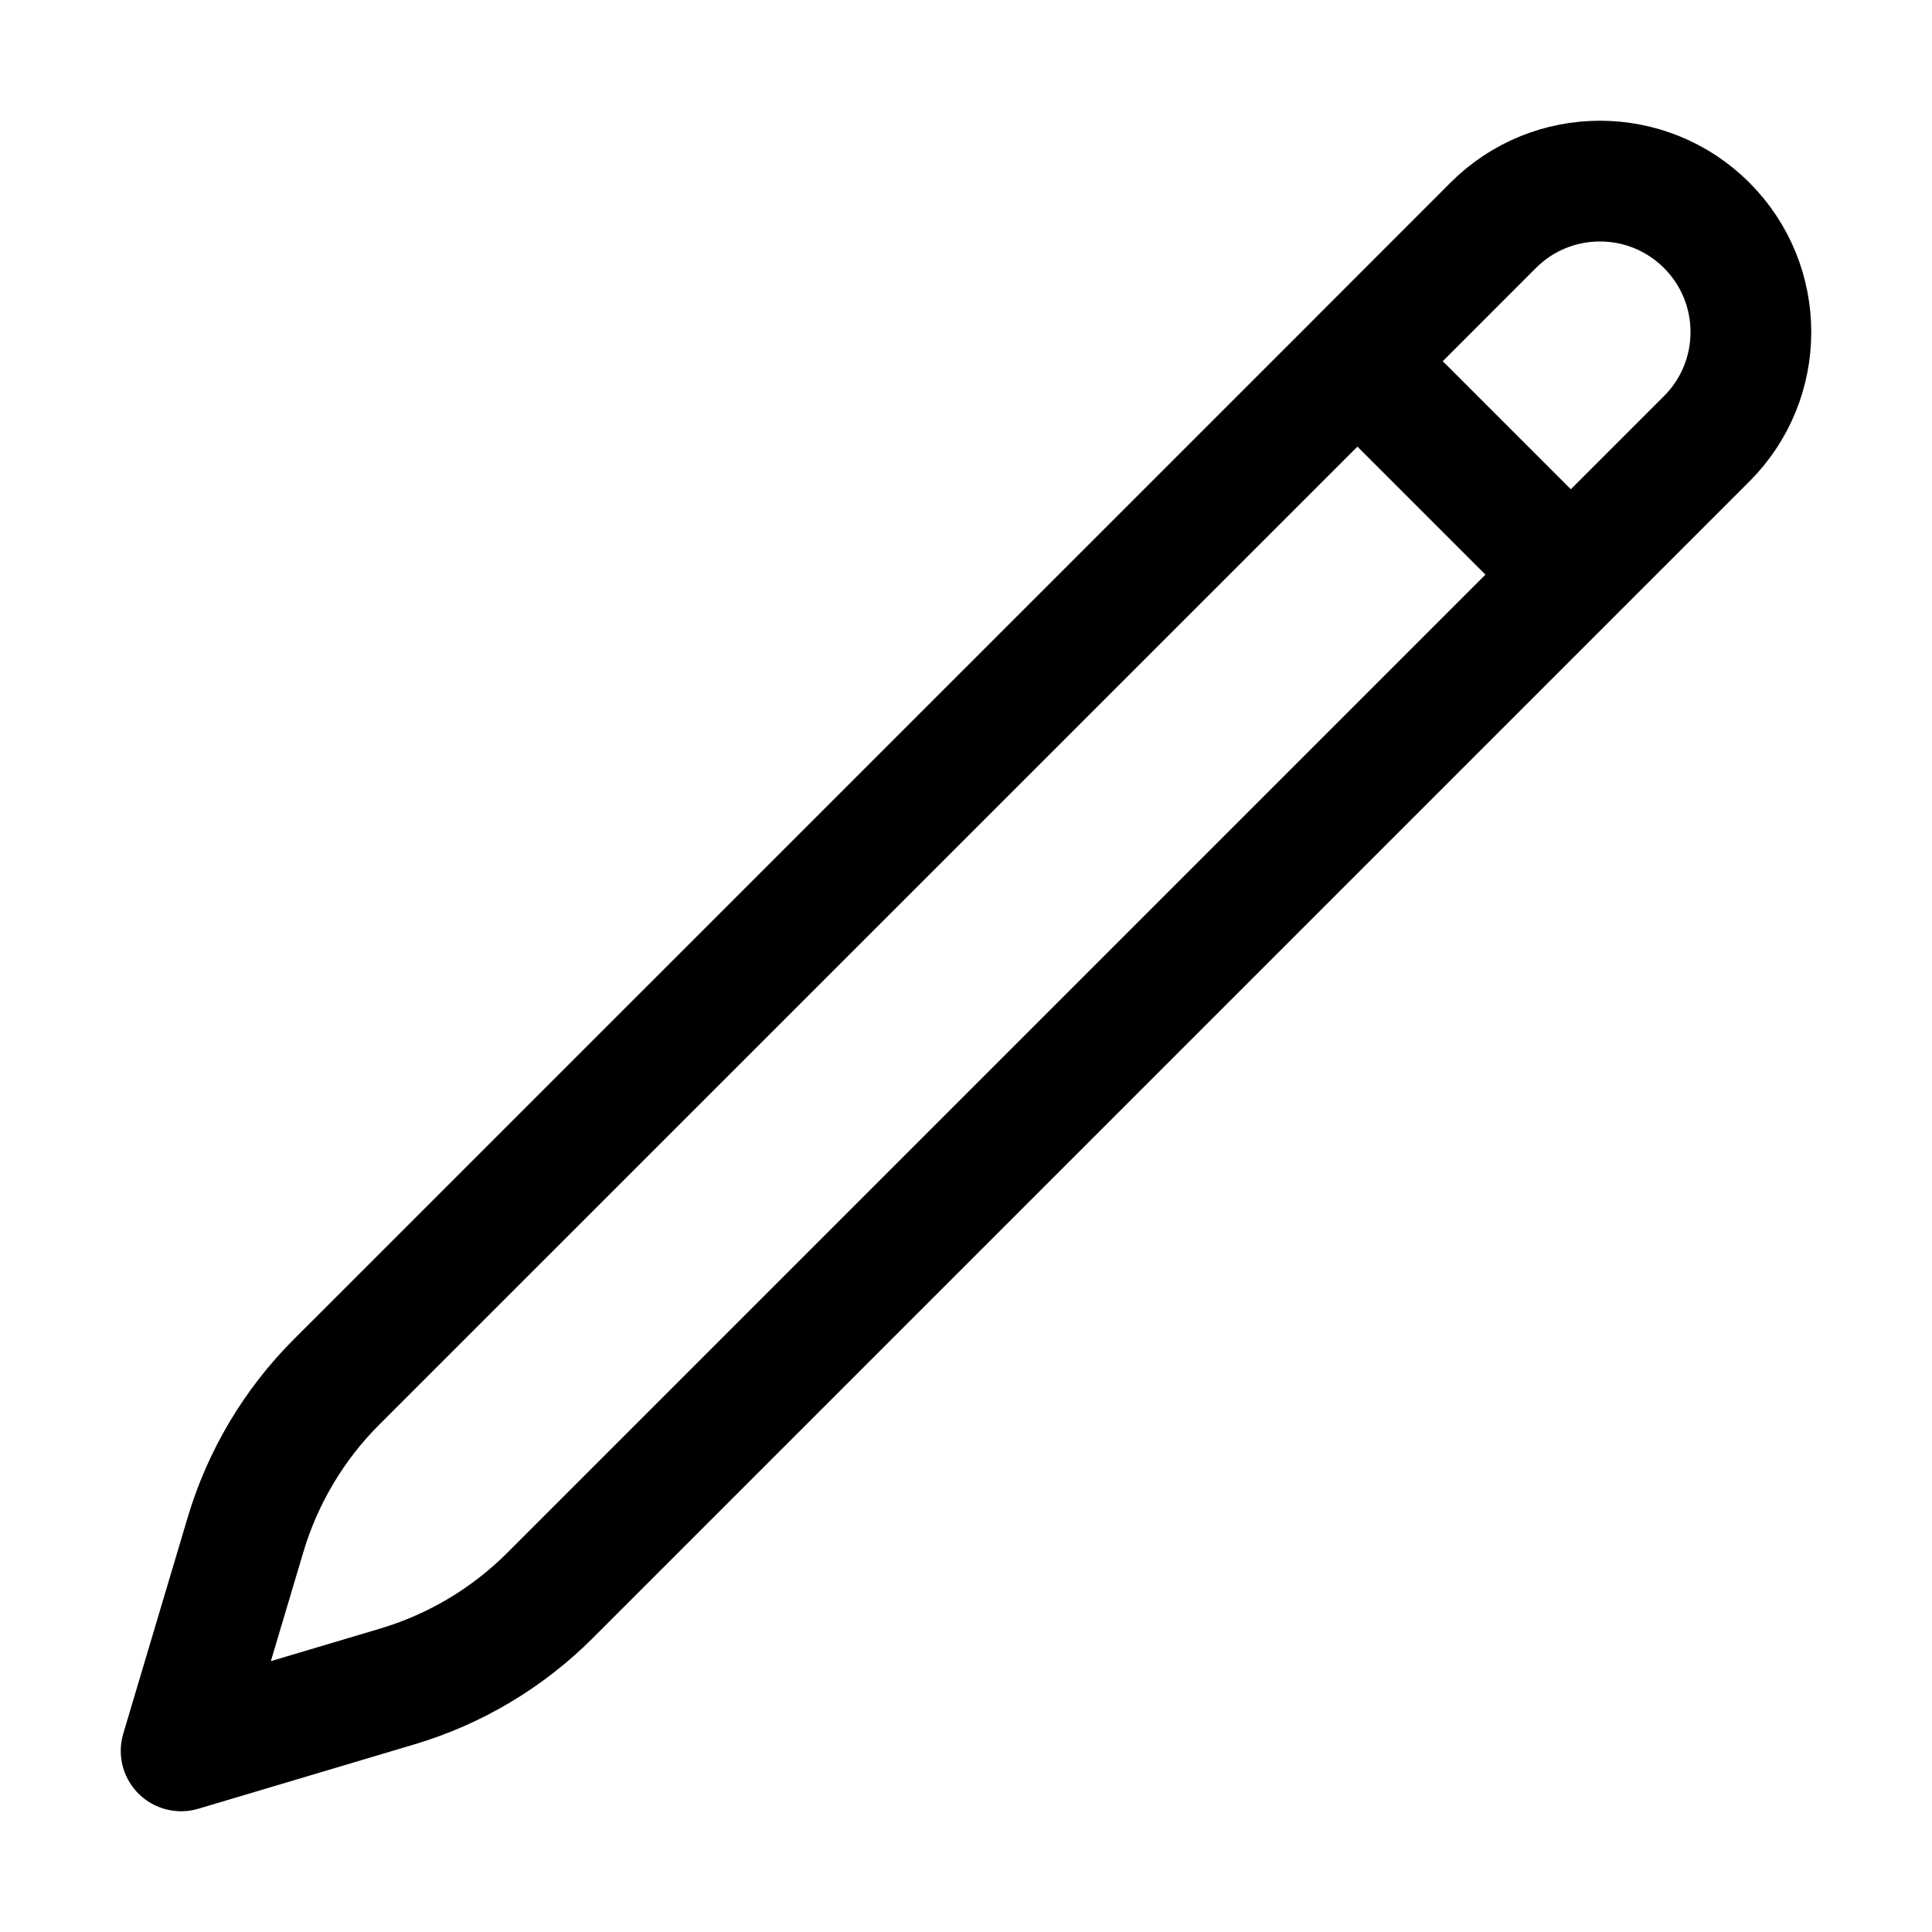
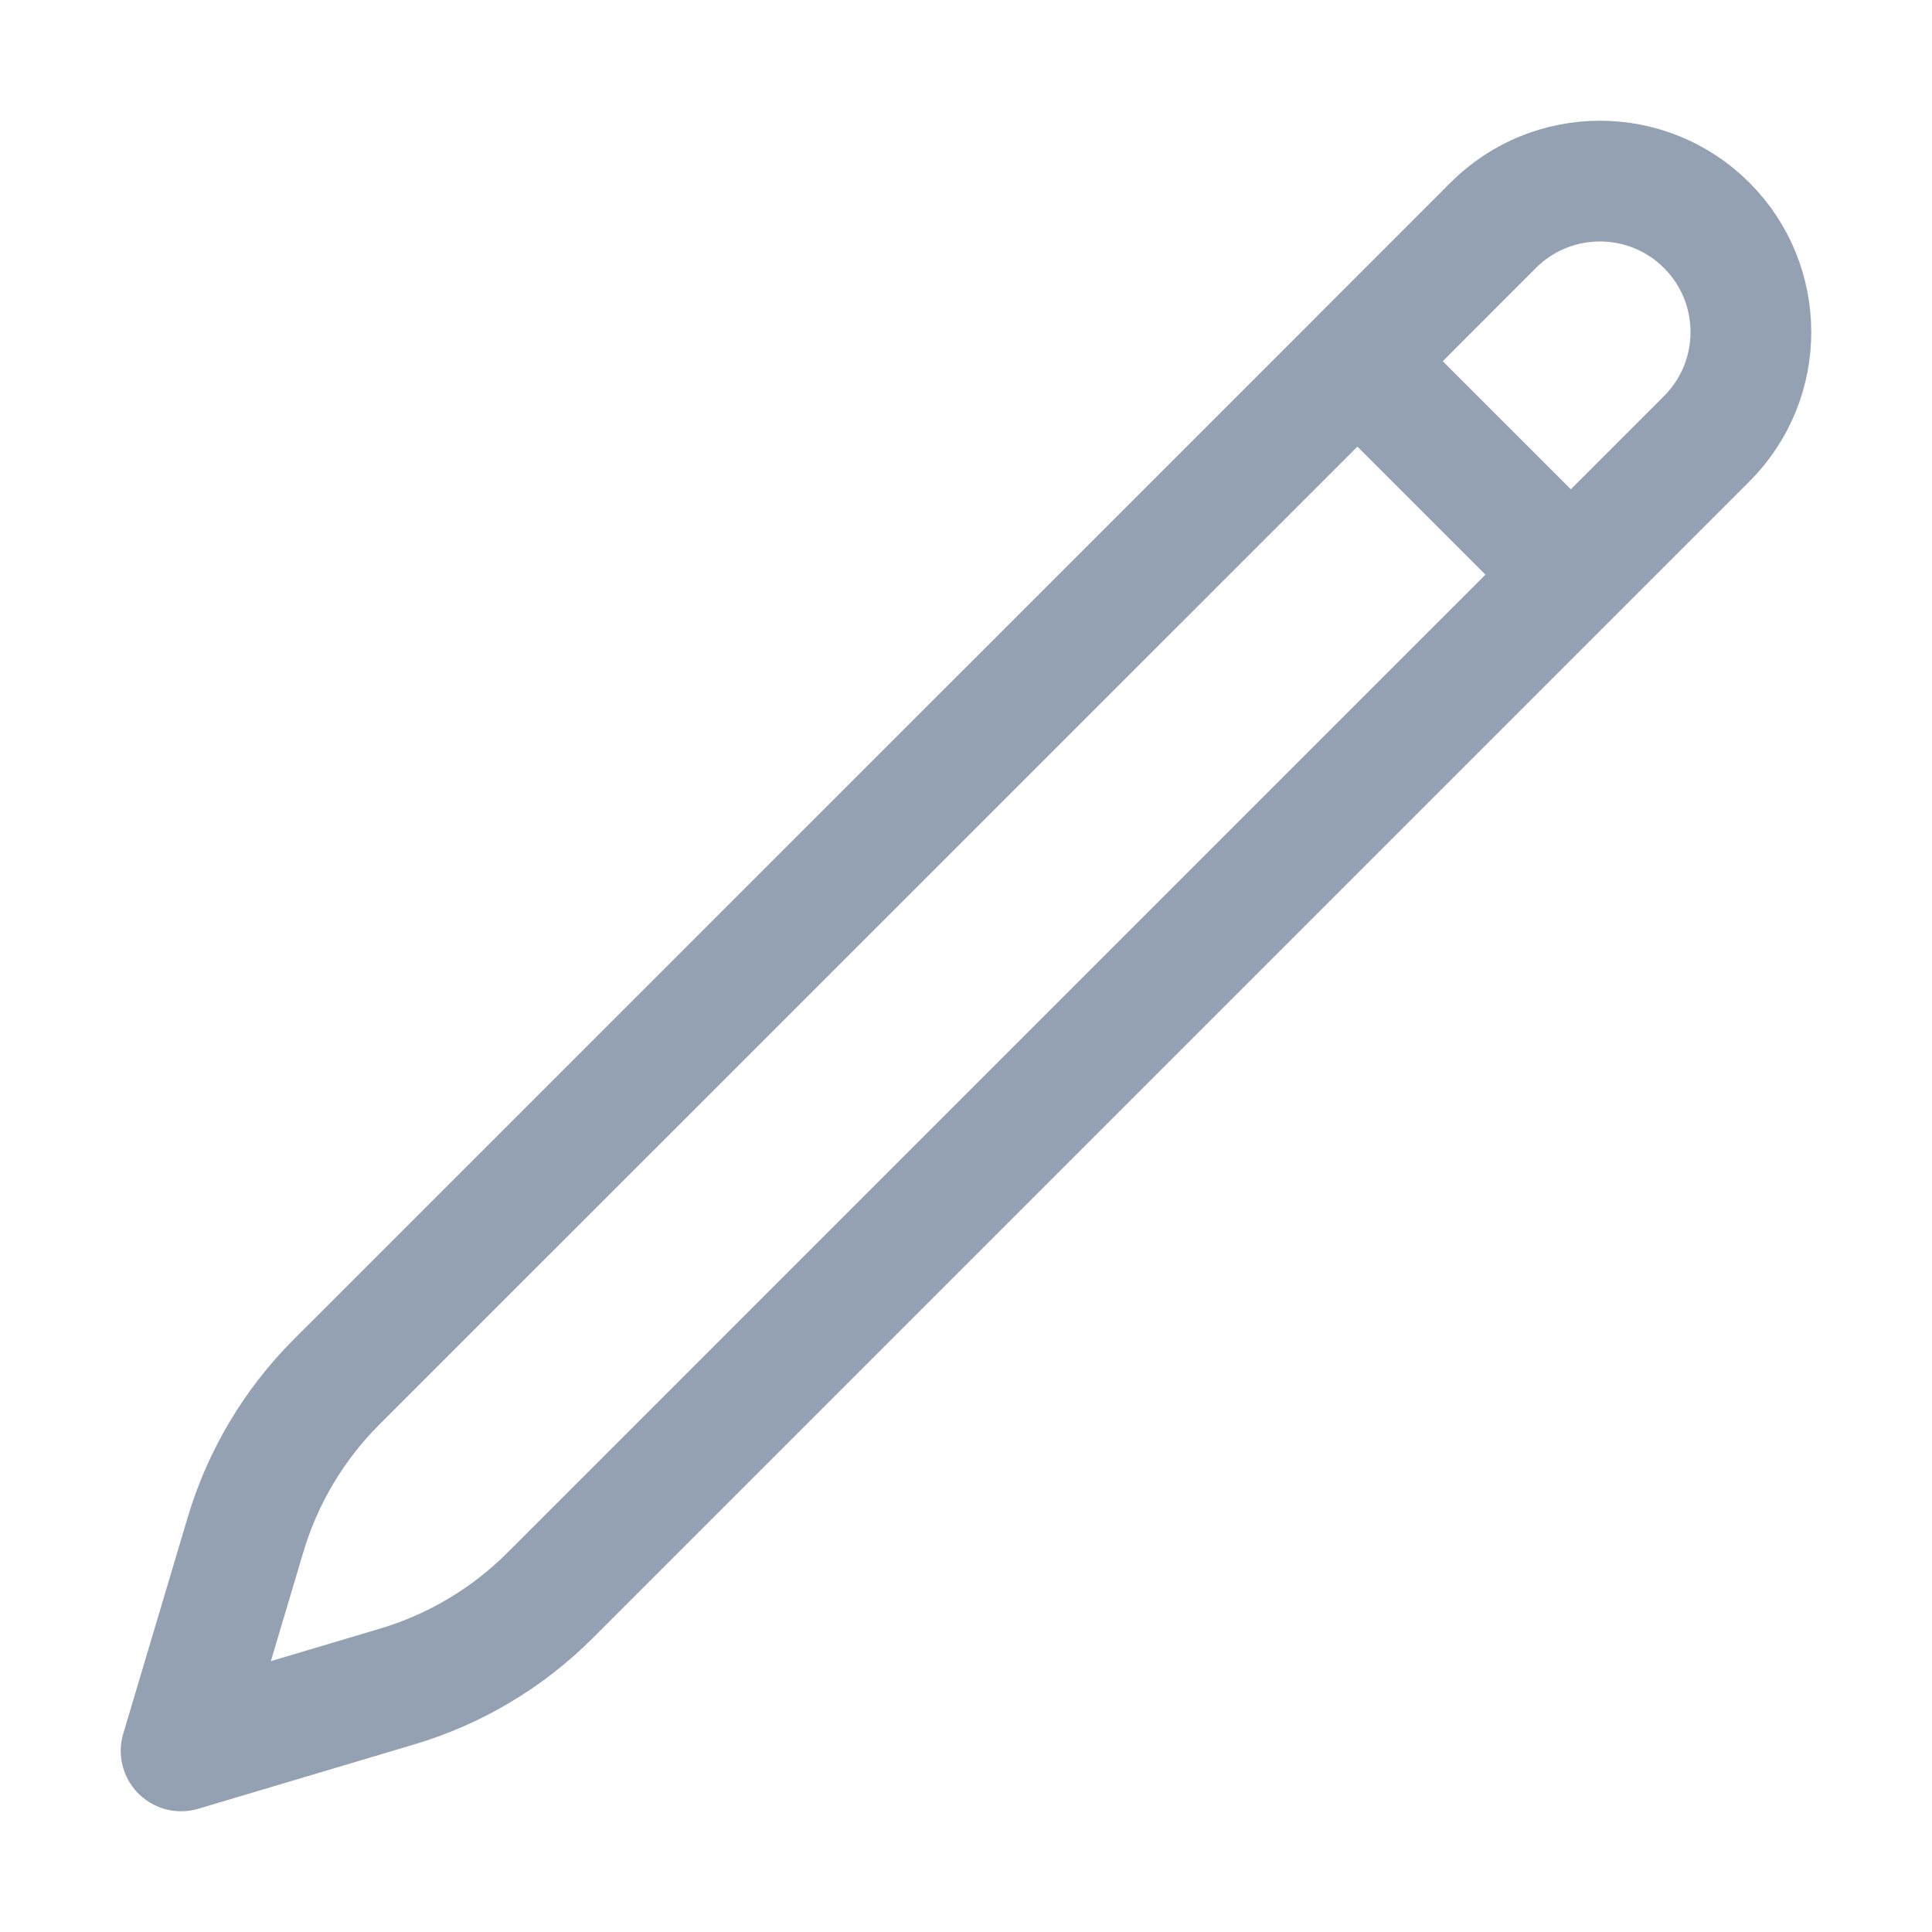
- <svg xmlns="http://www.w3.org/2000/svg" fill="none" viewBox="0 0 24 24" stroke-width="1.5" stroke="black" class="w-6 h-6">
+ <svg xmlns="http://www.w3.org/2000/svg" fill="none" viewBox="0 0 24 24" stroke-width="1.5" stroke="#94a1b2" class="w-6 h-6">
  <path stroke-linecap="round" stroke-linejoin="round" d="M16.862 4.487l1.687-1.688a1.875 1.875 0 112.652 2.652L6.832 19.82a4.5 4.5 0 01-1.897 1.13l-2.685.8.8-2.685a4.5 4.5 0 011.13-1.897L16.863 4.487zm0 0L19.5 7.125" />
</svg>
